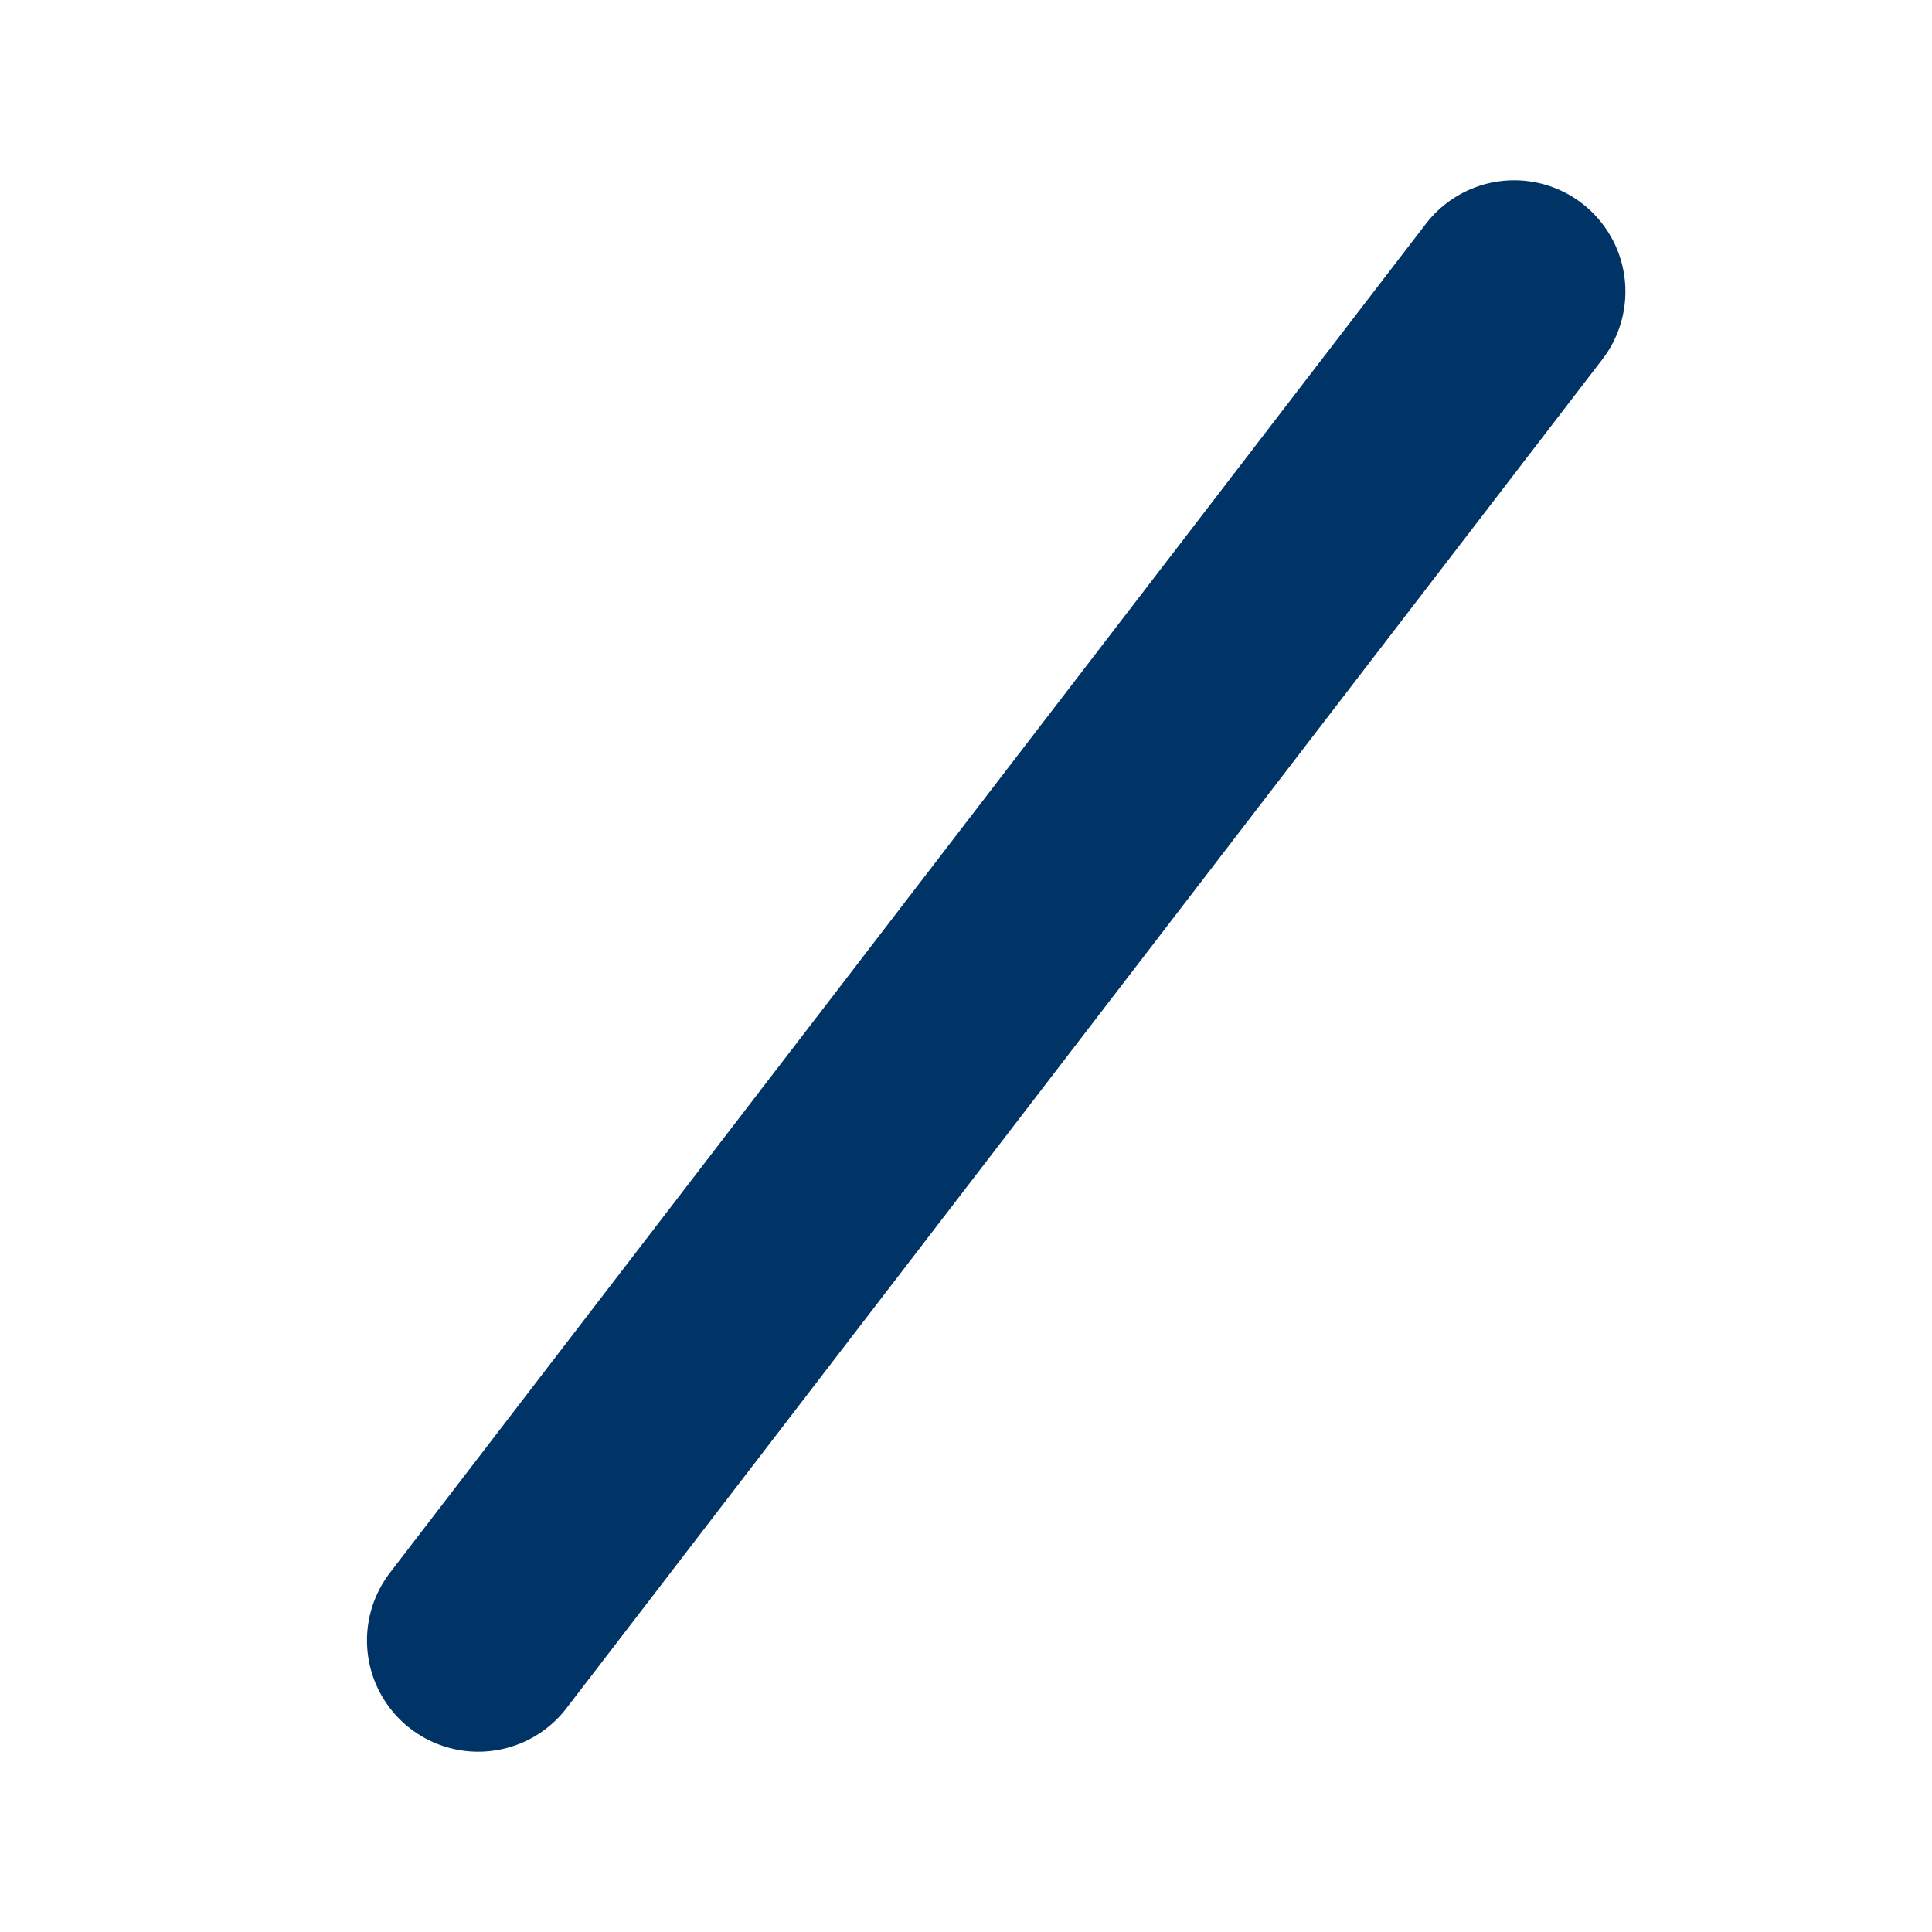
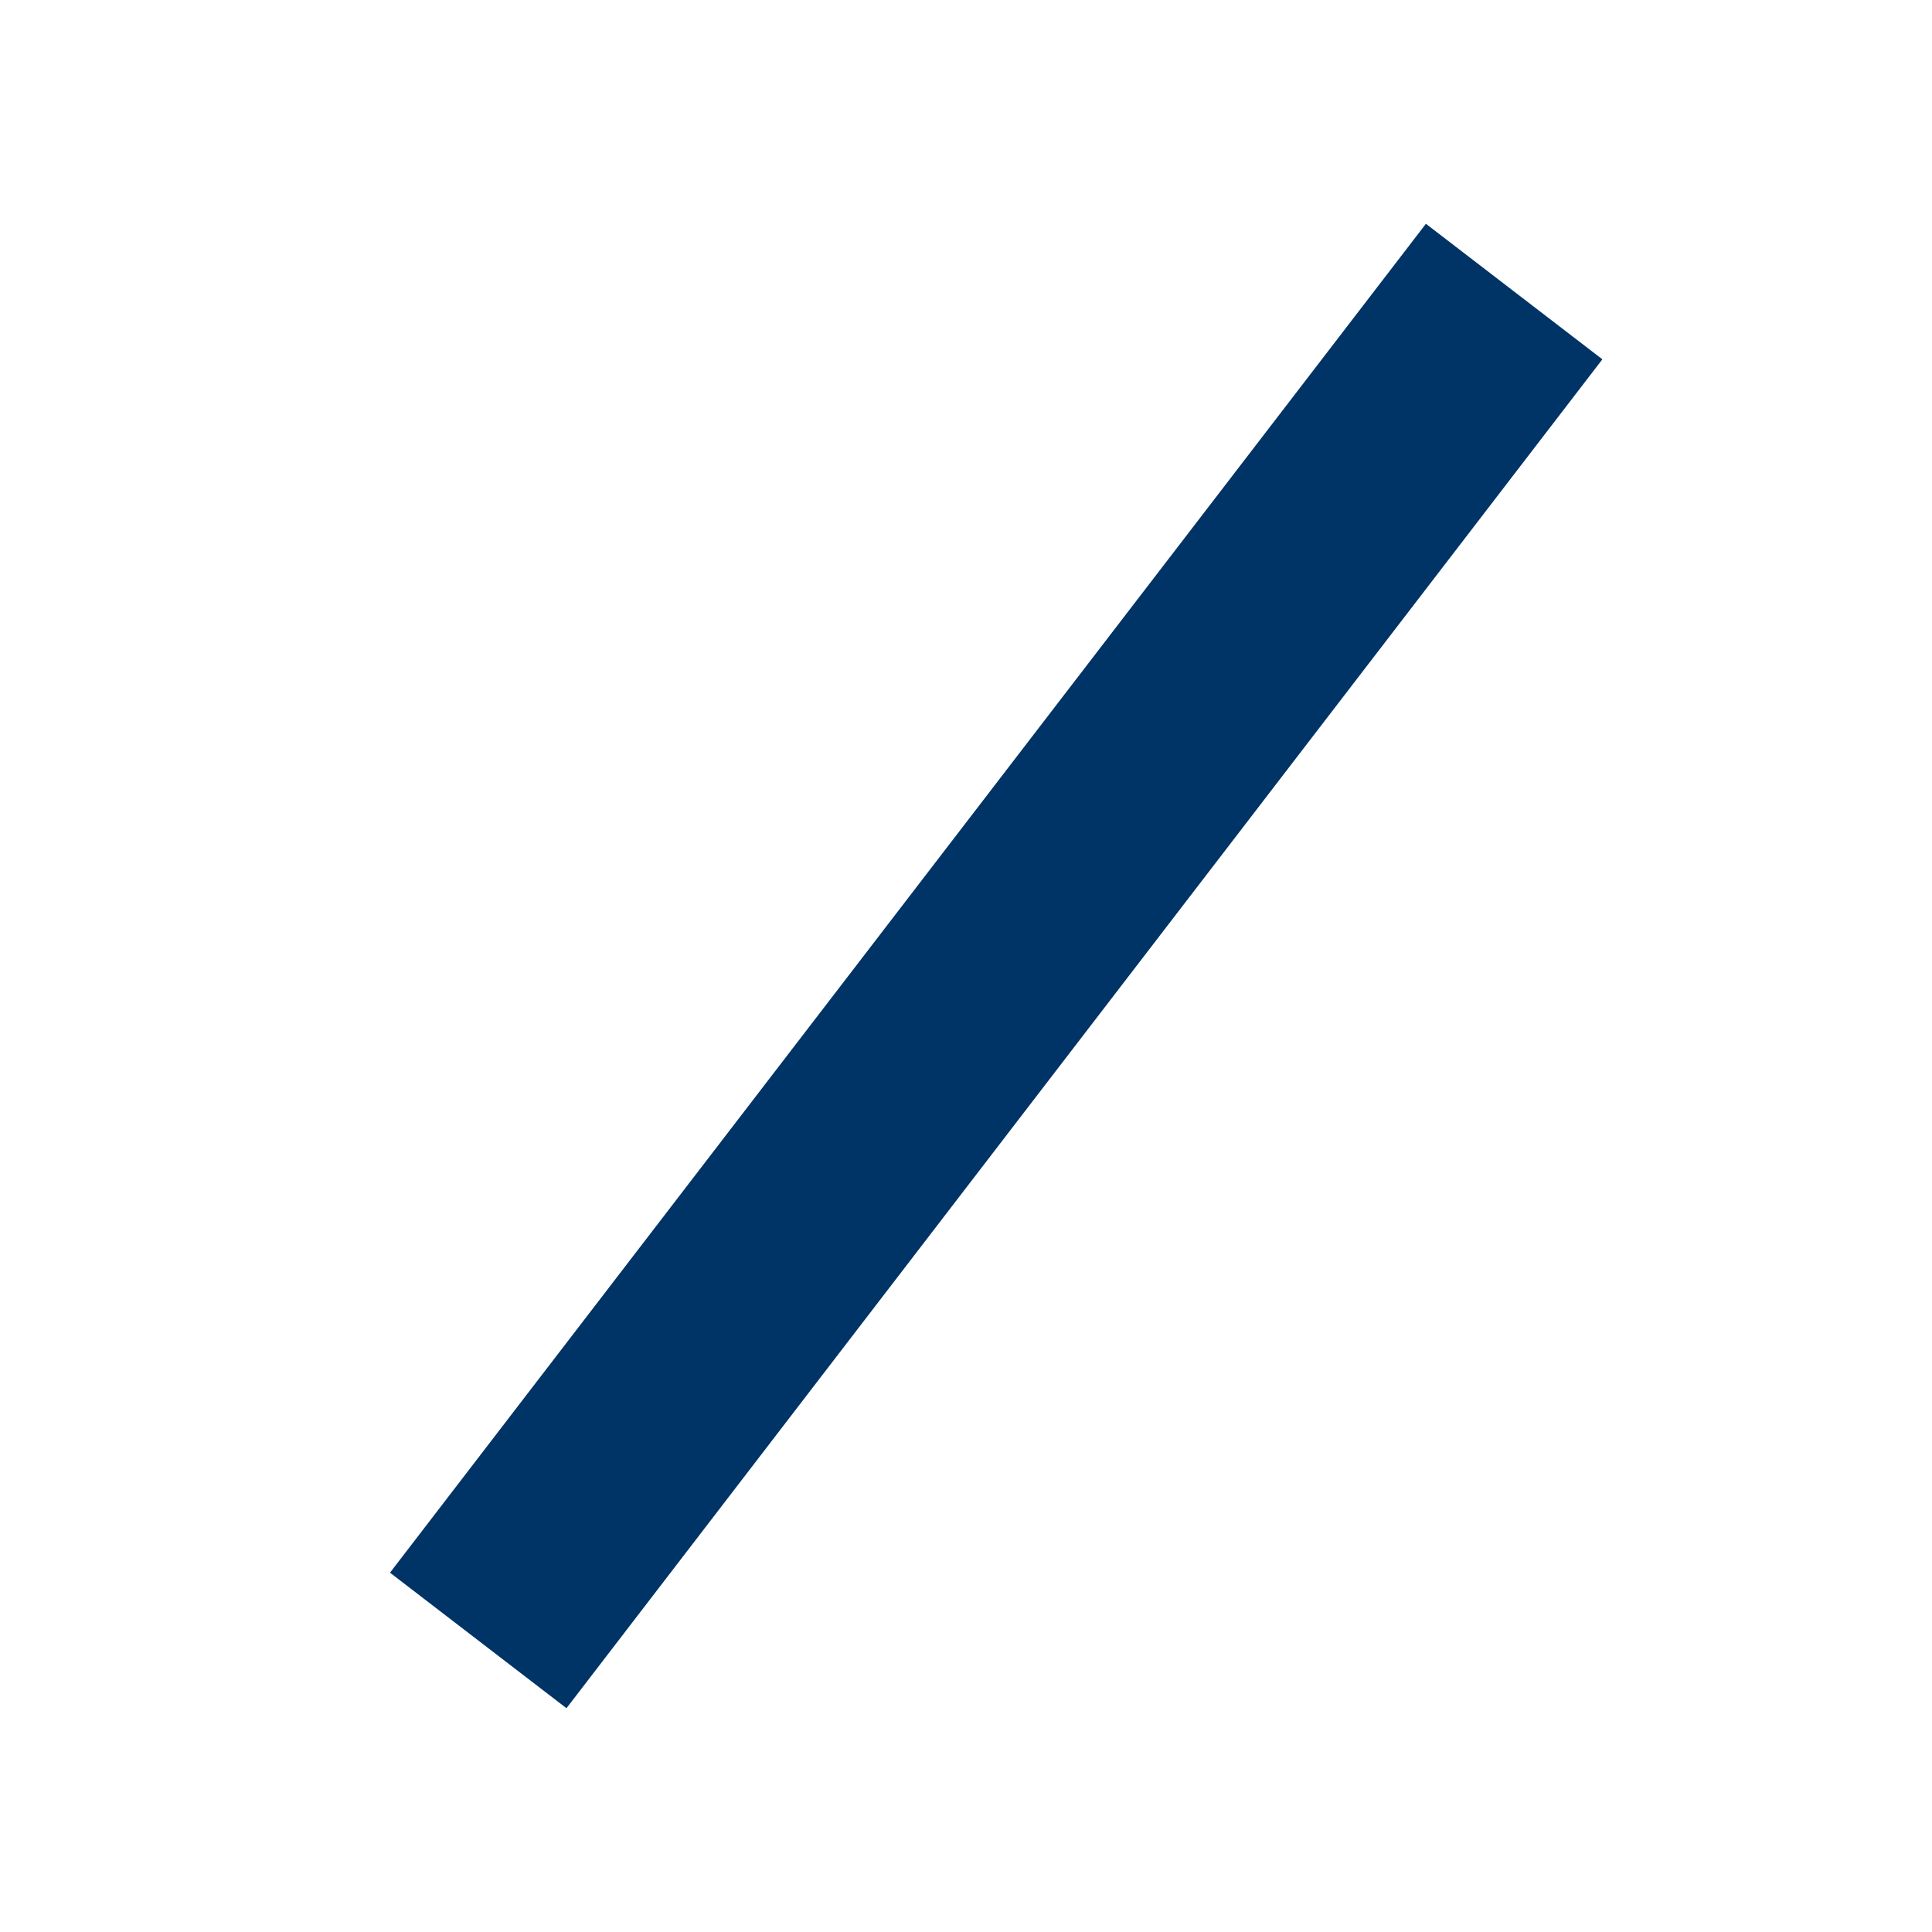
<svg xmlns="http://www.w3.org/2000/svg" viewBox="0 0 64 64" width="64" height="64">
-   <path d="M 50.158 9.658 L 15.842 54.342" fill="none" stroke="#003366" stroke-width="7.371" stroke-linecap="round" stroke-linejoin="round" />
+   <path d="M 50.158 9.658 L 15.842 54.342" fill="none" stroke="#003366" stroke-width="7.371" stroke-linecap="butt" stroke-linejoin="round" />
</svg>
